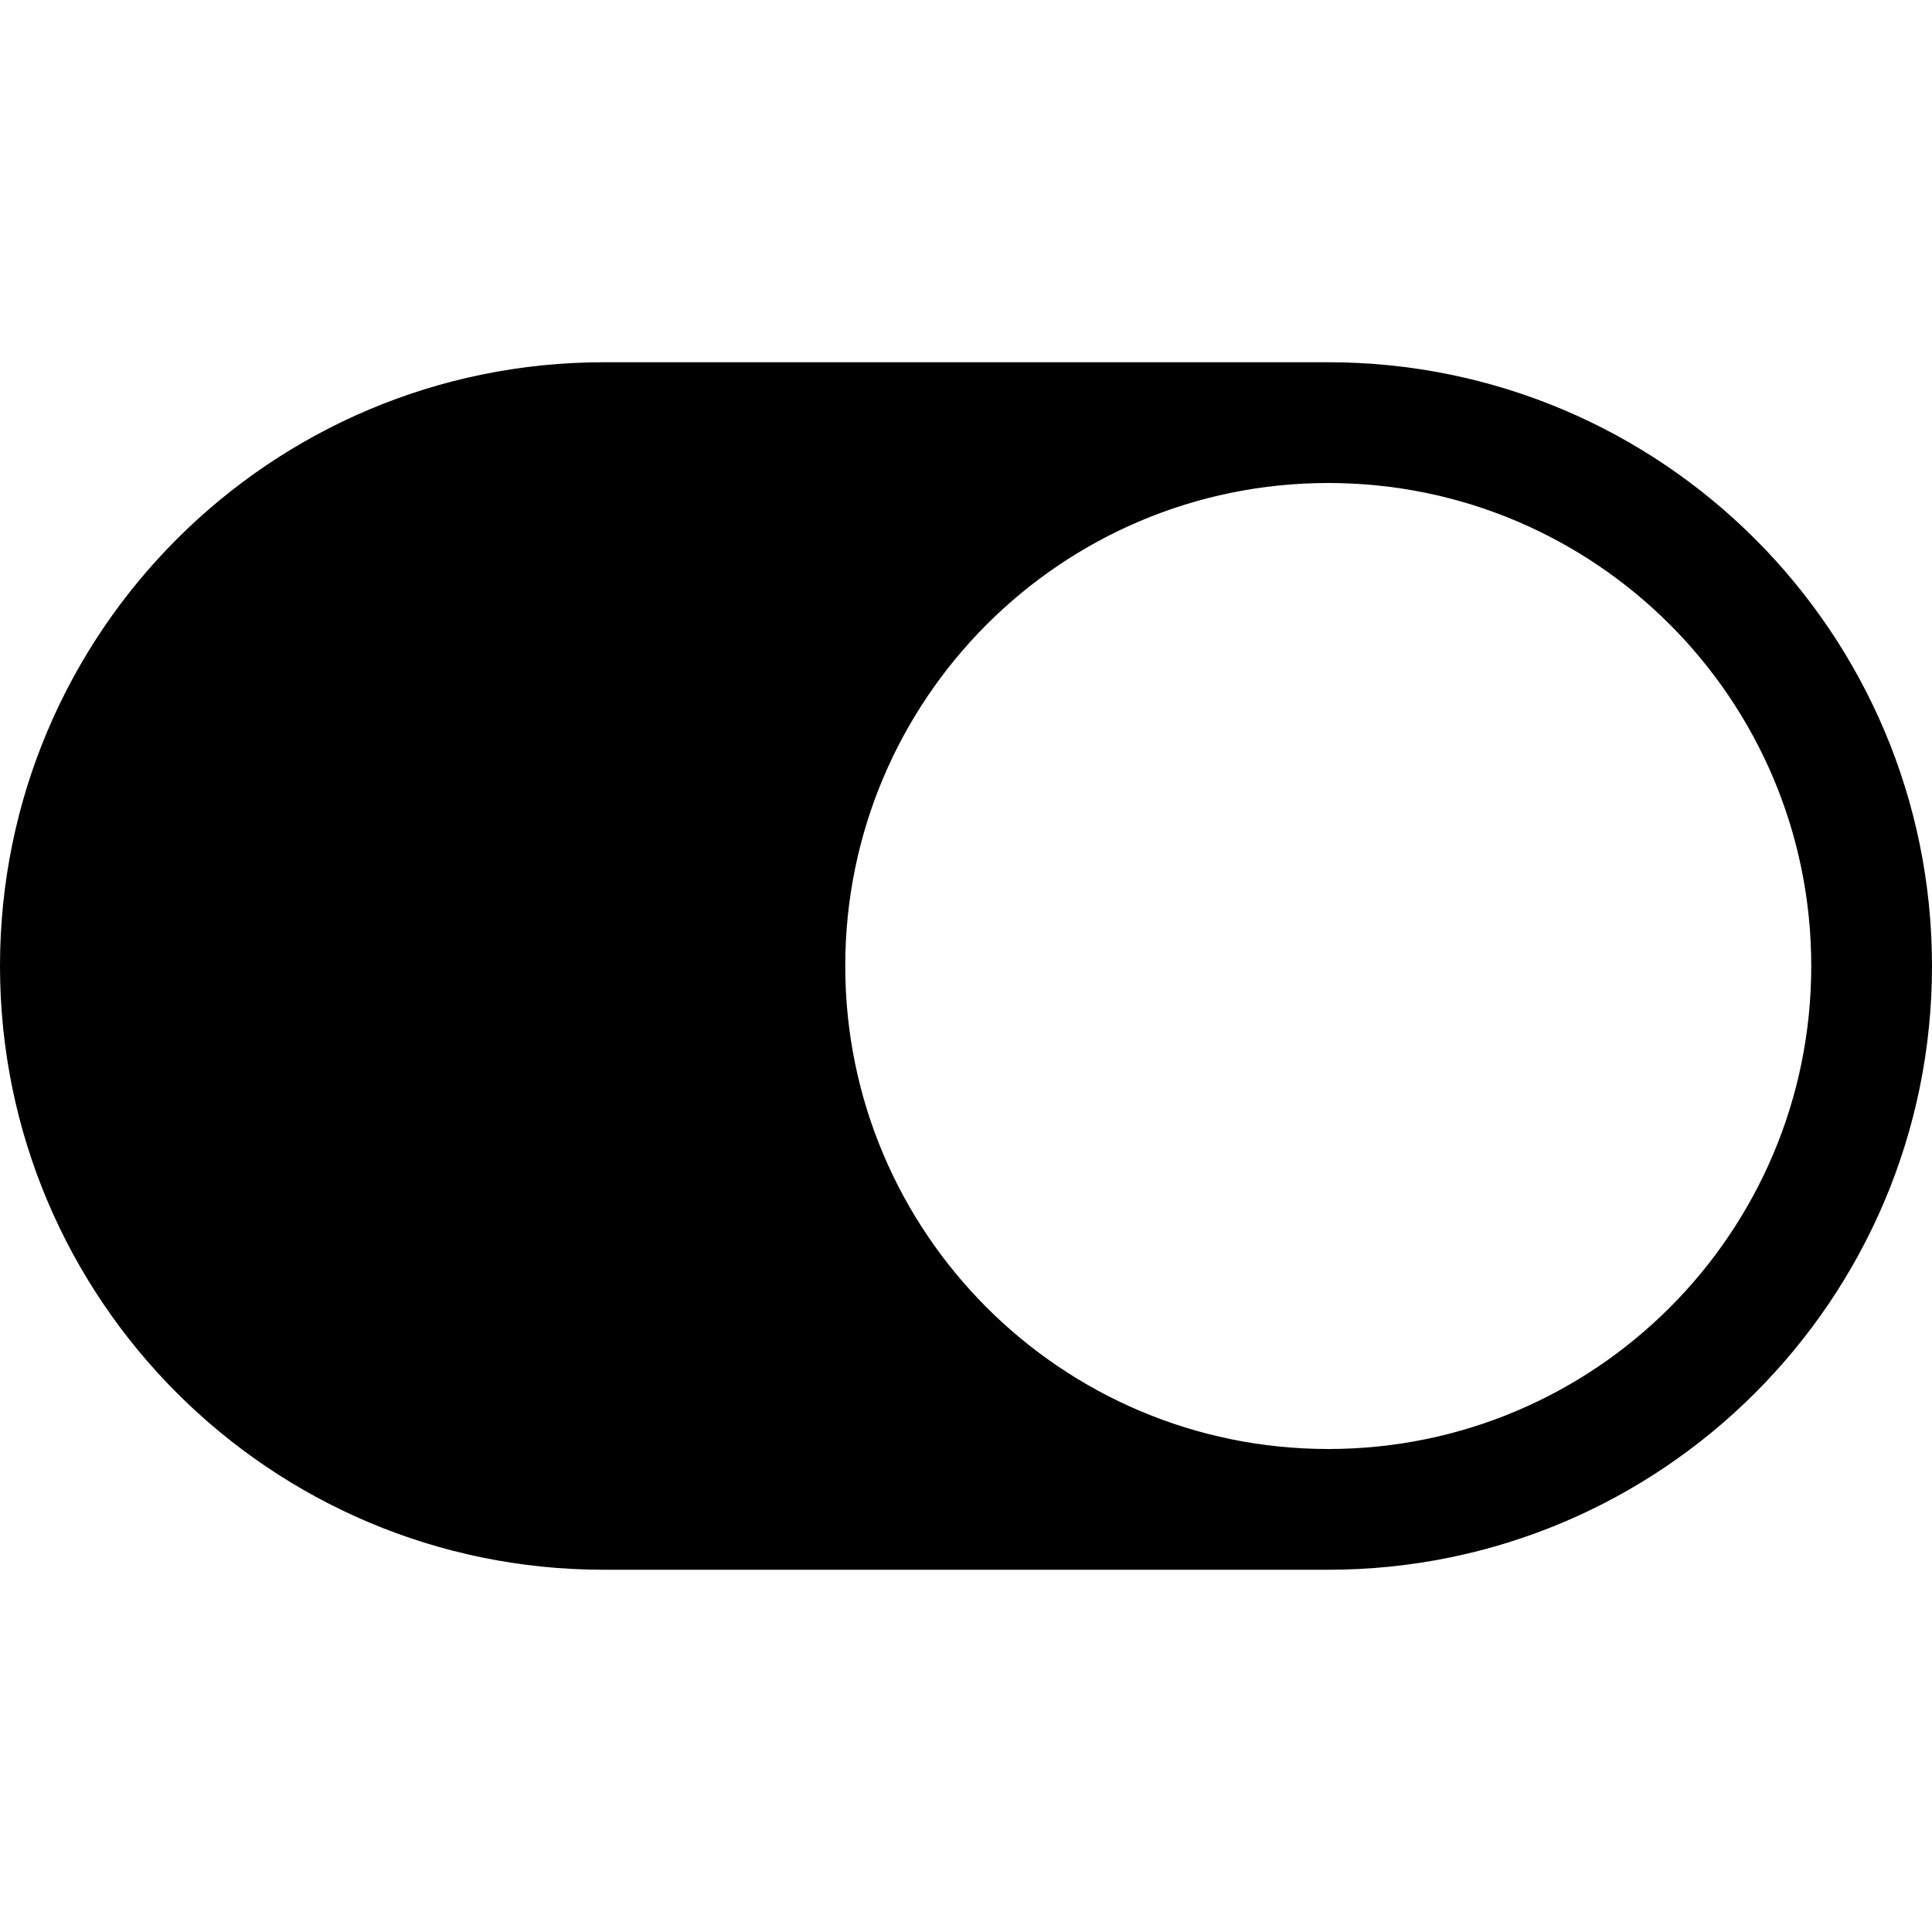
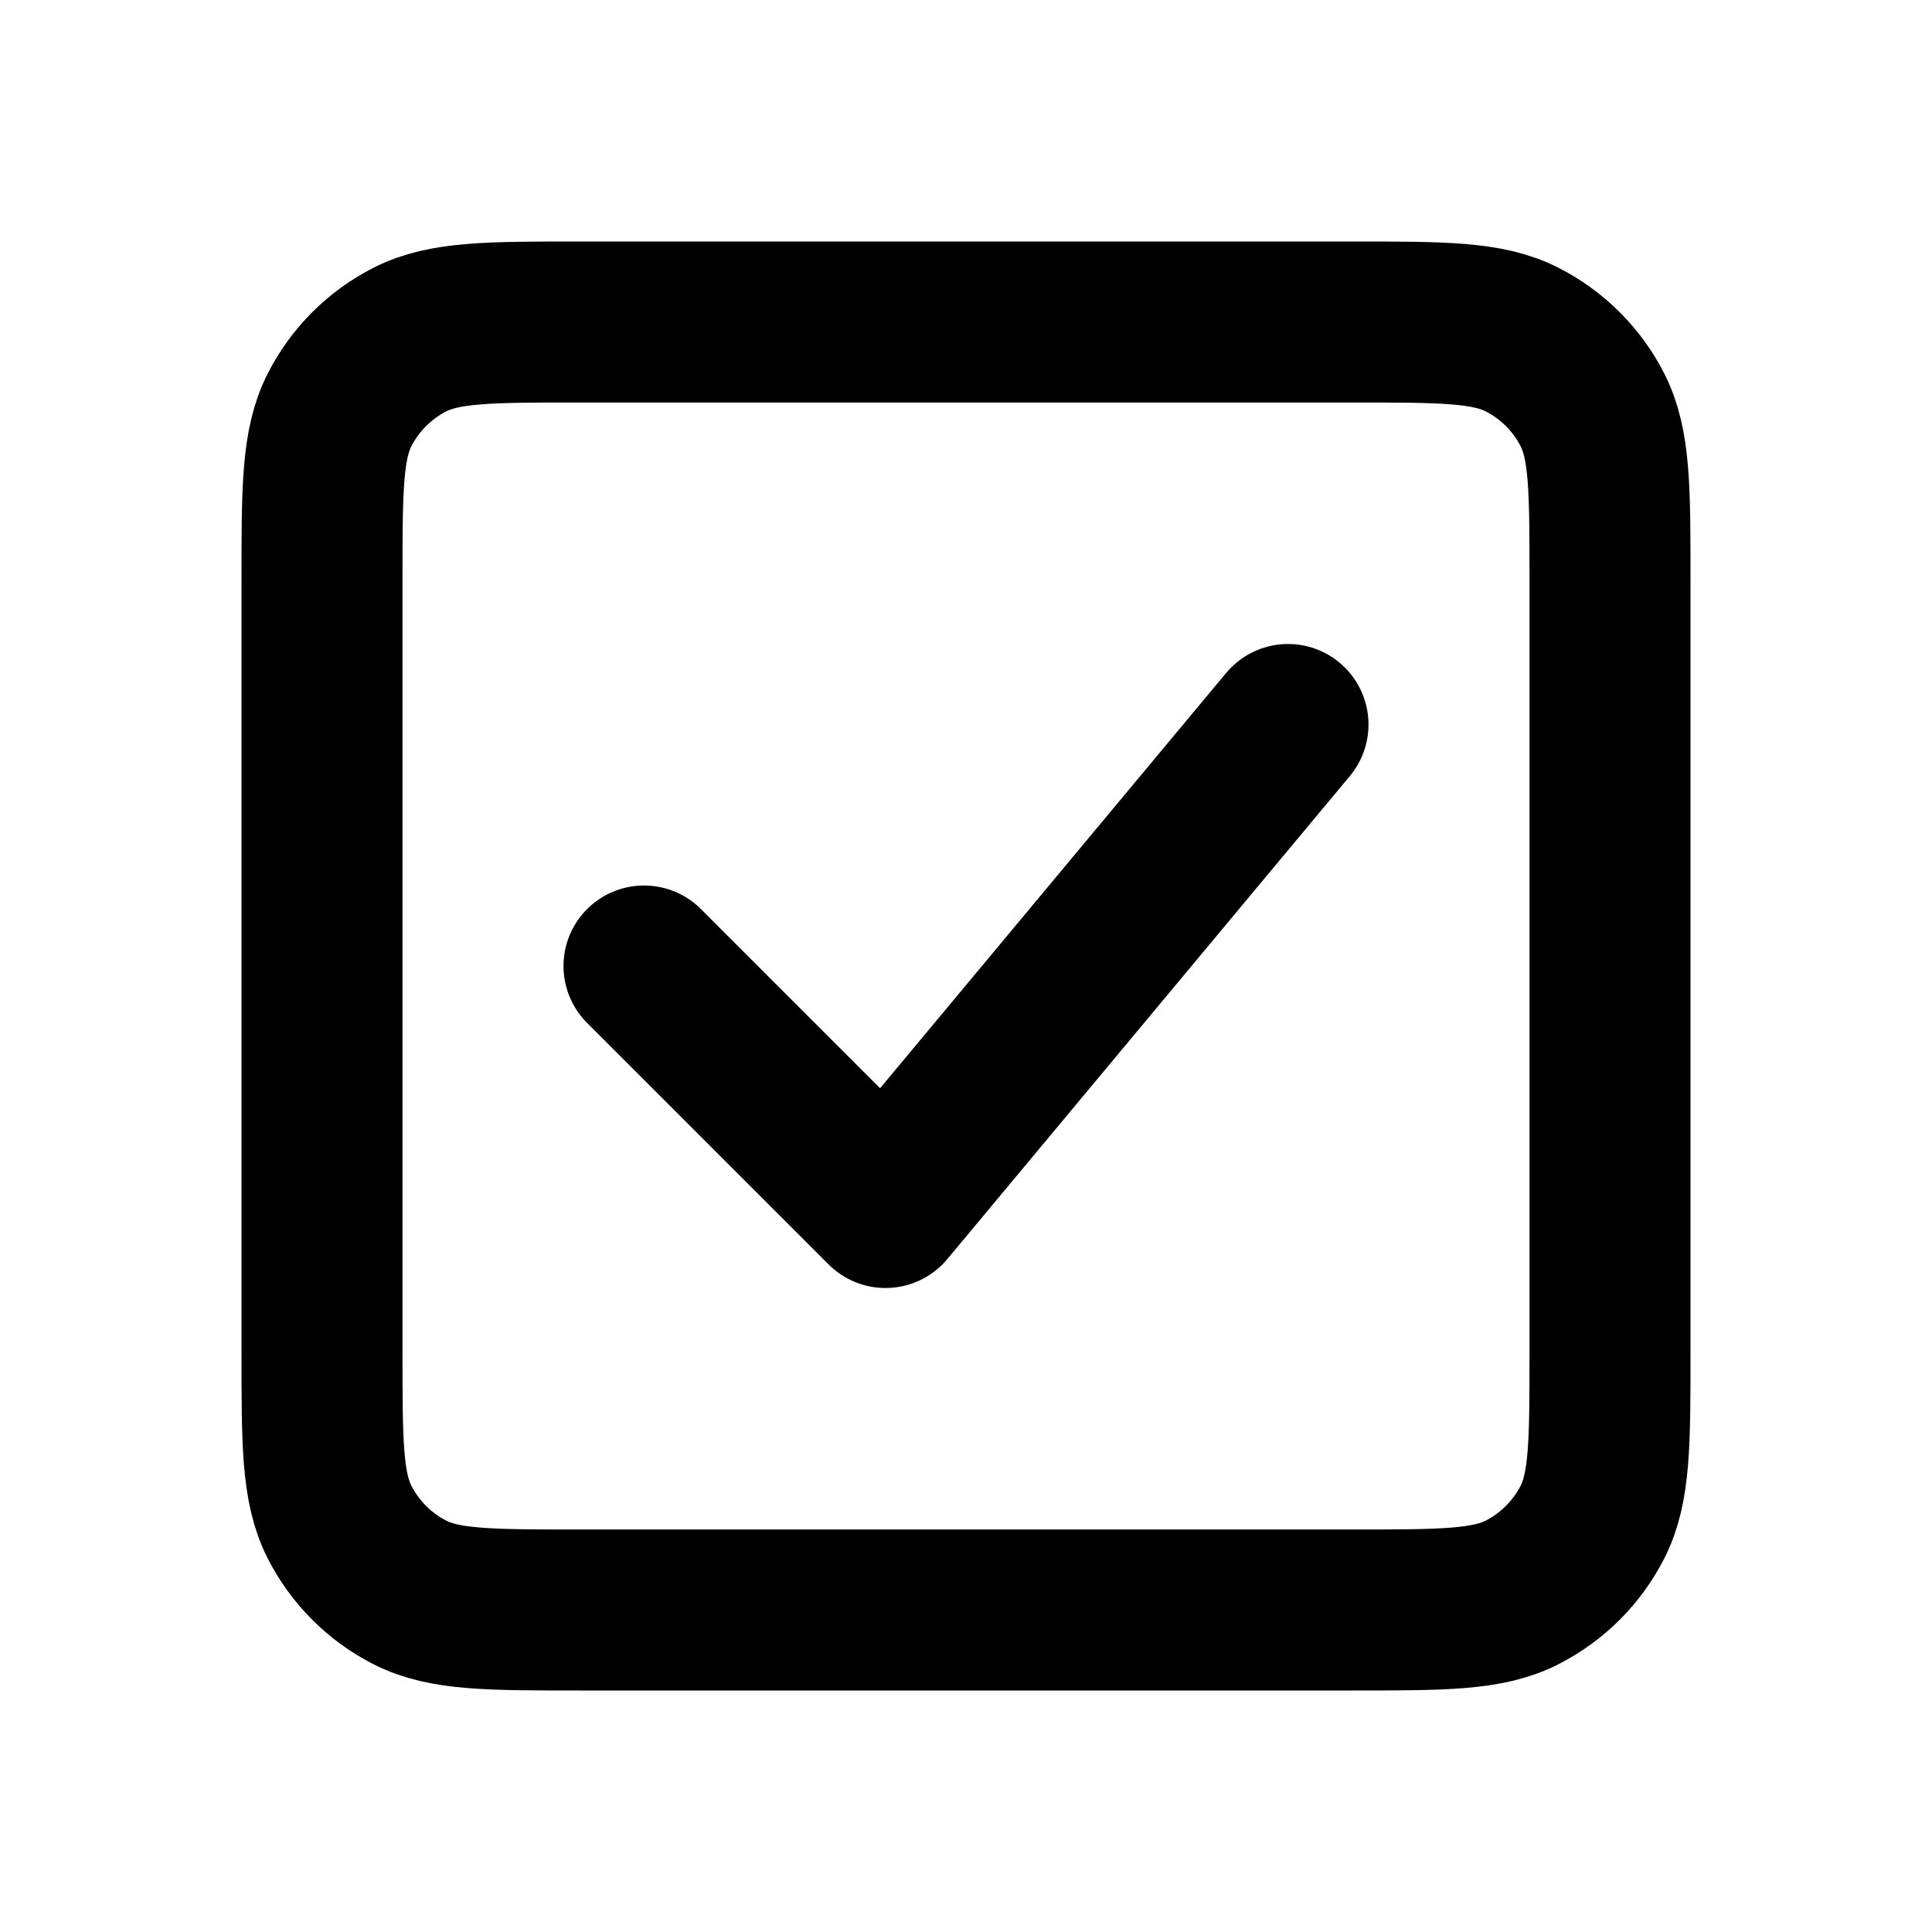
- <svg xmlns="http://www.w3.org/2000/svg" width="16" height="16" fill="currentColor" class="bi bi-toggle-on" viewBox="0 0 16 16">
-   <path d="M5 3a5 5 0 0 0 0 10h6a5 5 0 0 0 0-10H5zm6 9a4 4 0 1 1 0-8 4 4 0 0 1 0 8z" />
+ <svg xmlns="http://www.w3.org/2000/svg" width="800px" height="800px" viewBox="0 0 24 24" fill="none">
+   <g id="Interface / Checkbox_Check">
+     <path id="Vector" d="M8 12L11 15L16 9M4 16.8V7.2C4 6.08 4 5.52 4.218 5.092C4.41 4.715 4.715 4.41 5.092 4.218C5.52 4 6.08 4 7.2 4H16.8C17.92 4 18.48 4 18.907 4.218C19.284 4.41 19.59 4.715 19.782 5.092C20 5.519 20 6.079 20 7.197V16.804C20 17.922 20 18.48 19.782 18.908C19.59 19.284 19.284 19.59 18.907 19.782C18.48 20 17.921 20 16.803 20H7.197C6.079 20 5.519 20 5.092 19.782C4.715 19.59 4.41 19.284 4.218 18.908C4 18.48 4 17.92 4 16.8Z" stroke="#000000" stroke-width="2" stroke-linecap="round" stroke-linejoin="round" />
+   </g>
</svg>
